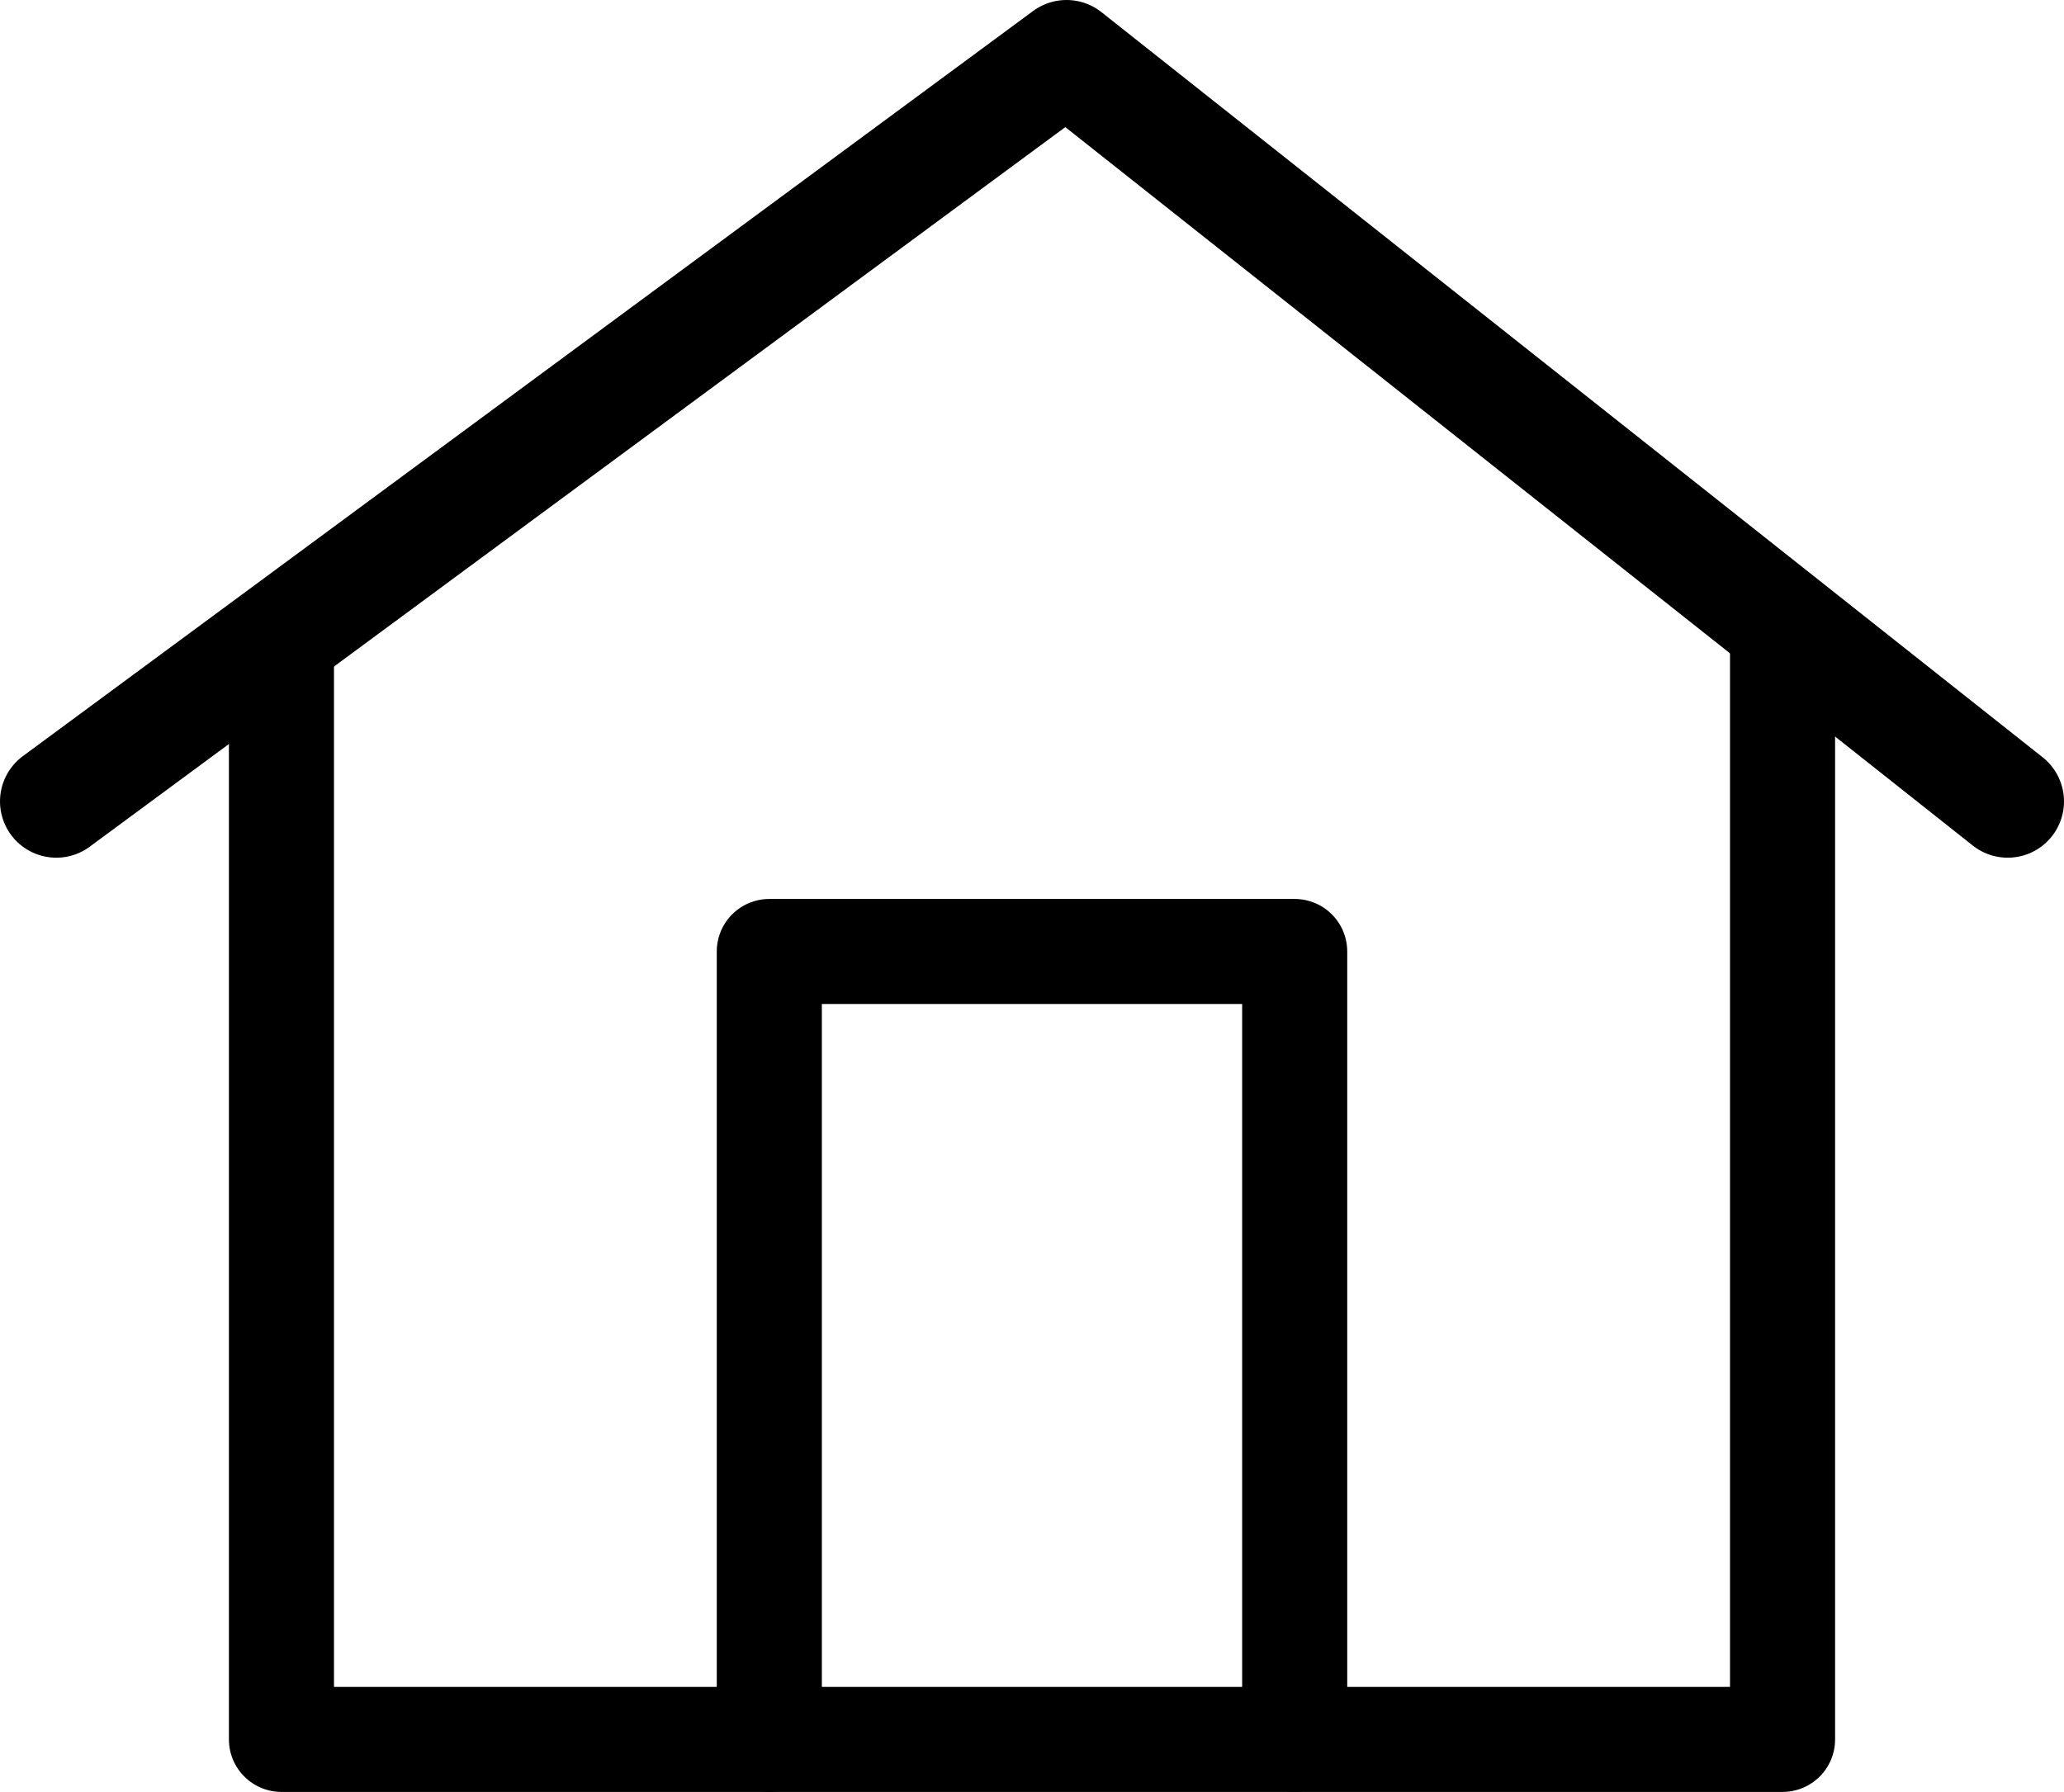
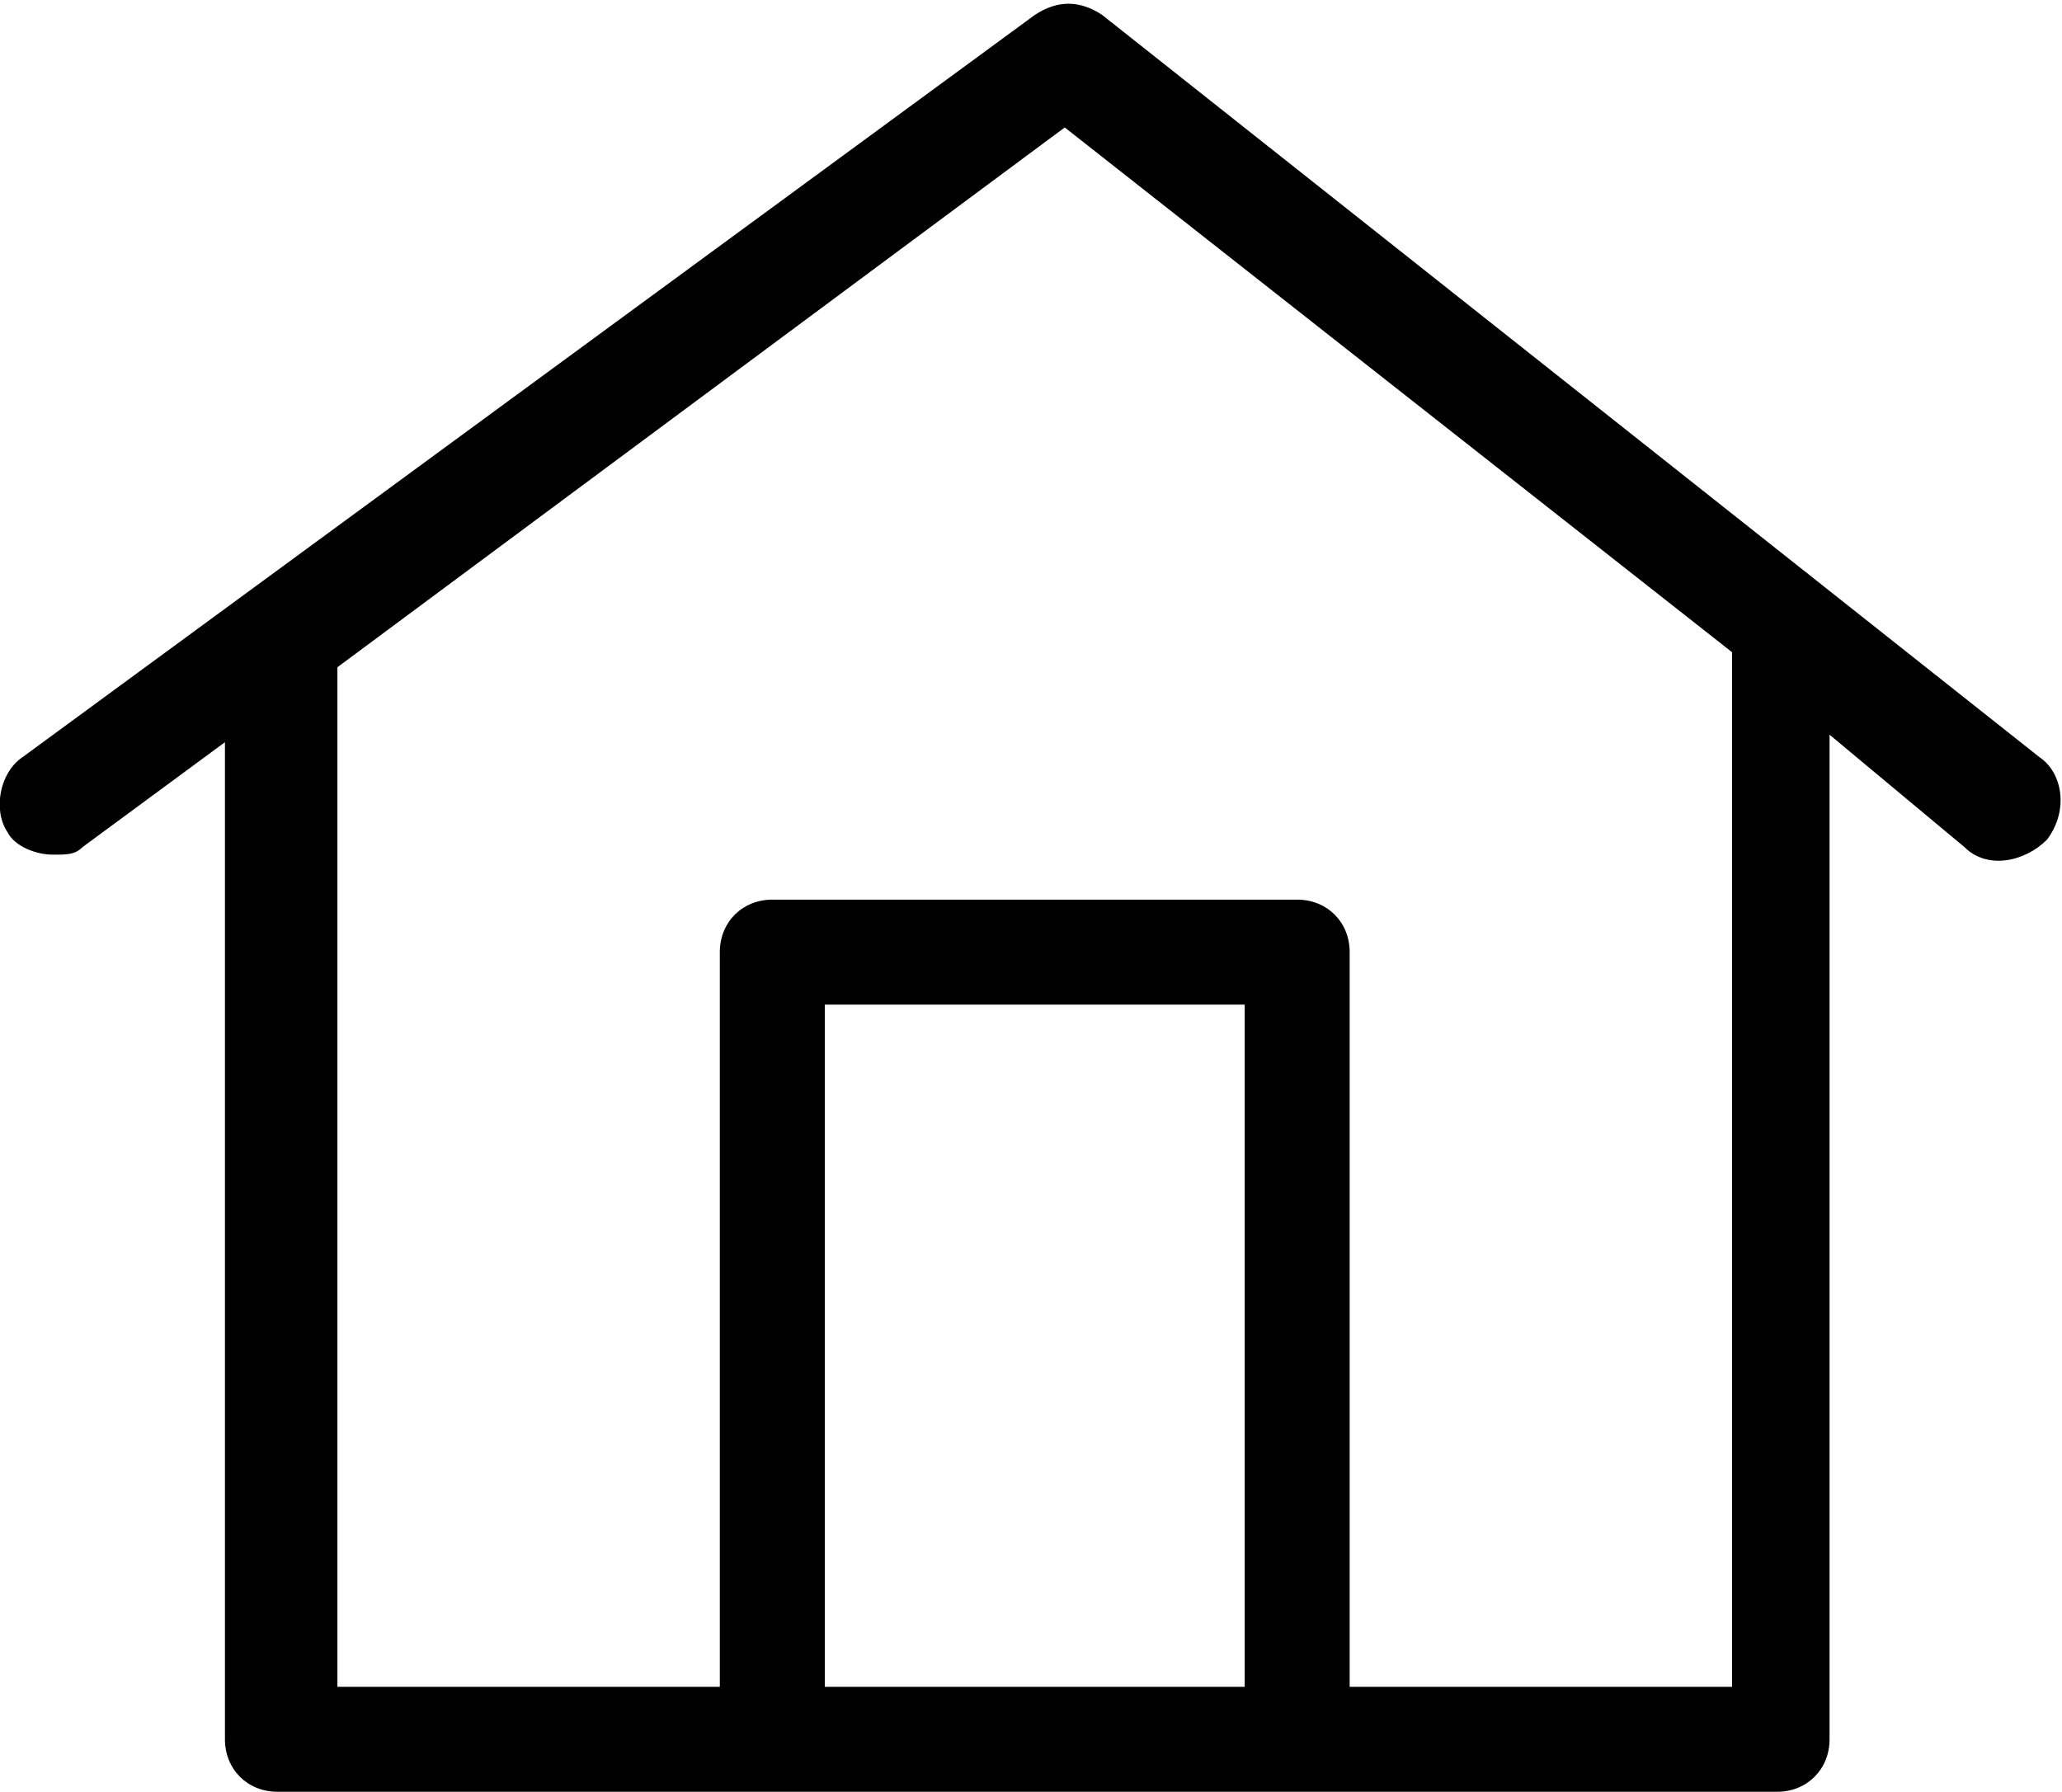
- <svg xmlns="http://www.w3.org/2000/svg" viewBox="0 0 27.5 23.88">
-   <defs>
-     <style>.cls-1,.cls-2{fill:none;stroke:#000;stroke-linecap:round;stroke-linejoin:round;}.cls-1{stroke-width:1.4px;}.cls-2{stroke-width:1.5px;}</style>
-   </defs>
-   <g id="Layer_2" data-name="Layer 2">
-     <g id="Layer_1-2" data-name="Layer 1">
-       <polyline class="cls-1" points="23.75 8.68 23.75 23.18 3.75 23.18 3.75 8.68" />
-       <polyline class="cls-1" points="10.25 23.18 10.25 12.68 17.25 12.68 17.25 23.18" />
-       <polyline class="cls-2" points="0.75 10.68 14.21 0.75 26.75 10.68" />
-     </g>
-   </g>
+ <svg xmlns="http://www.w3.org/2000/svg" version="1.1" id="Layer_1" x="0px" y="0px" viewBox="0 0 27.5 23.9" style="enable-background:new 0 0 27.5 23.9;" xml:space="preserve">
+   <path d="M27.2,10.1L14.7,0.2c-0.3-0.2-0.6-0.2-0.9,0L0.3,10.1c-0.3,0.2-0.4,0.7-0.2,1c0.1,0.2,0.4,0.3,0.6,0.3c0.2,0,0.3,0,0.4-0.1  L3,9.9v13.3c0,0.4,0.3,0.7,0.7,0.7h20c0.4,0,0.7-0.3,0.7-0.7V9.8l1.8,1.5c0.3,0.3,0.8,0.2,1.1-0.1C27.6,10.8,27.5,10.3,27.2,10.1z   M16.5,22.5H11v-9.1h5.6V22.5z M23,22.5H18v-9.8c0-0.4-0.3-0.7-0.7-0.7h-7c-0.4,0-0.7,0.3-0.7,0.7v9.8H4.5V8.9l9.7-7.2l8.9,7V22.5z" />
</svg>
